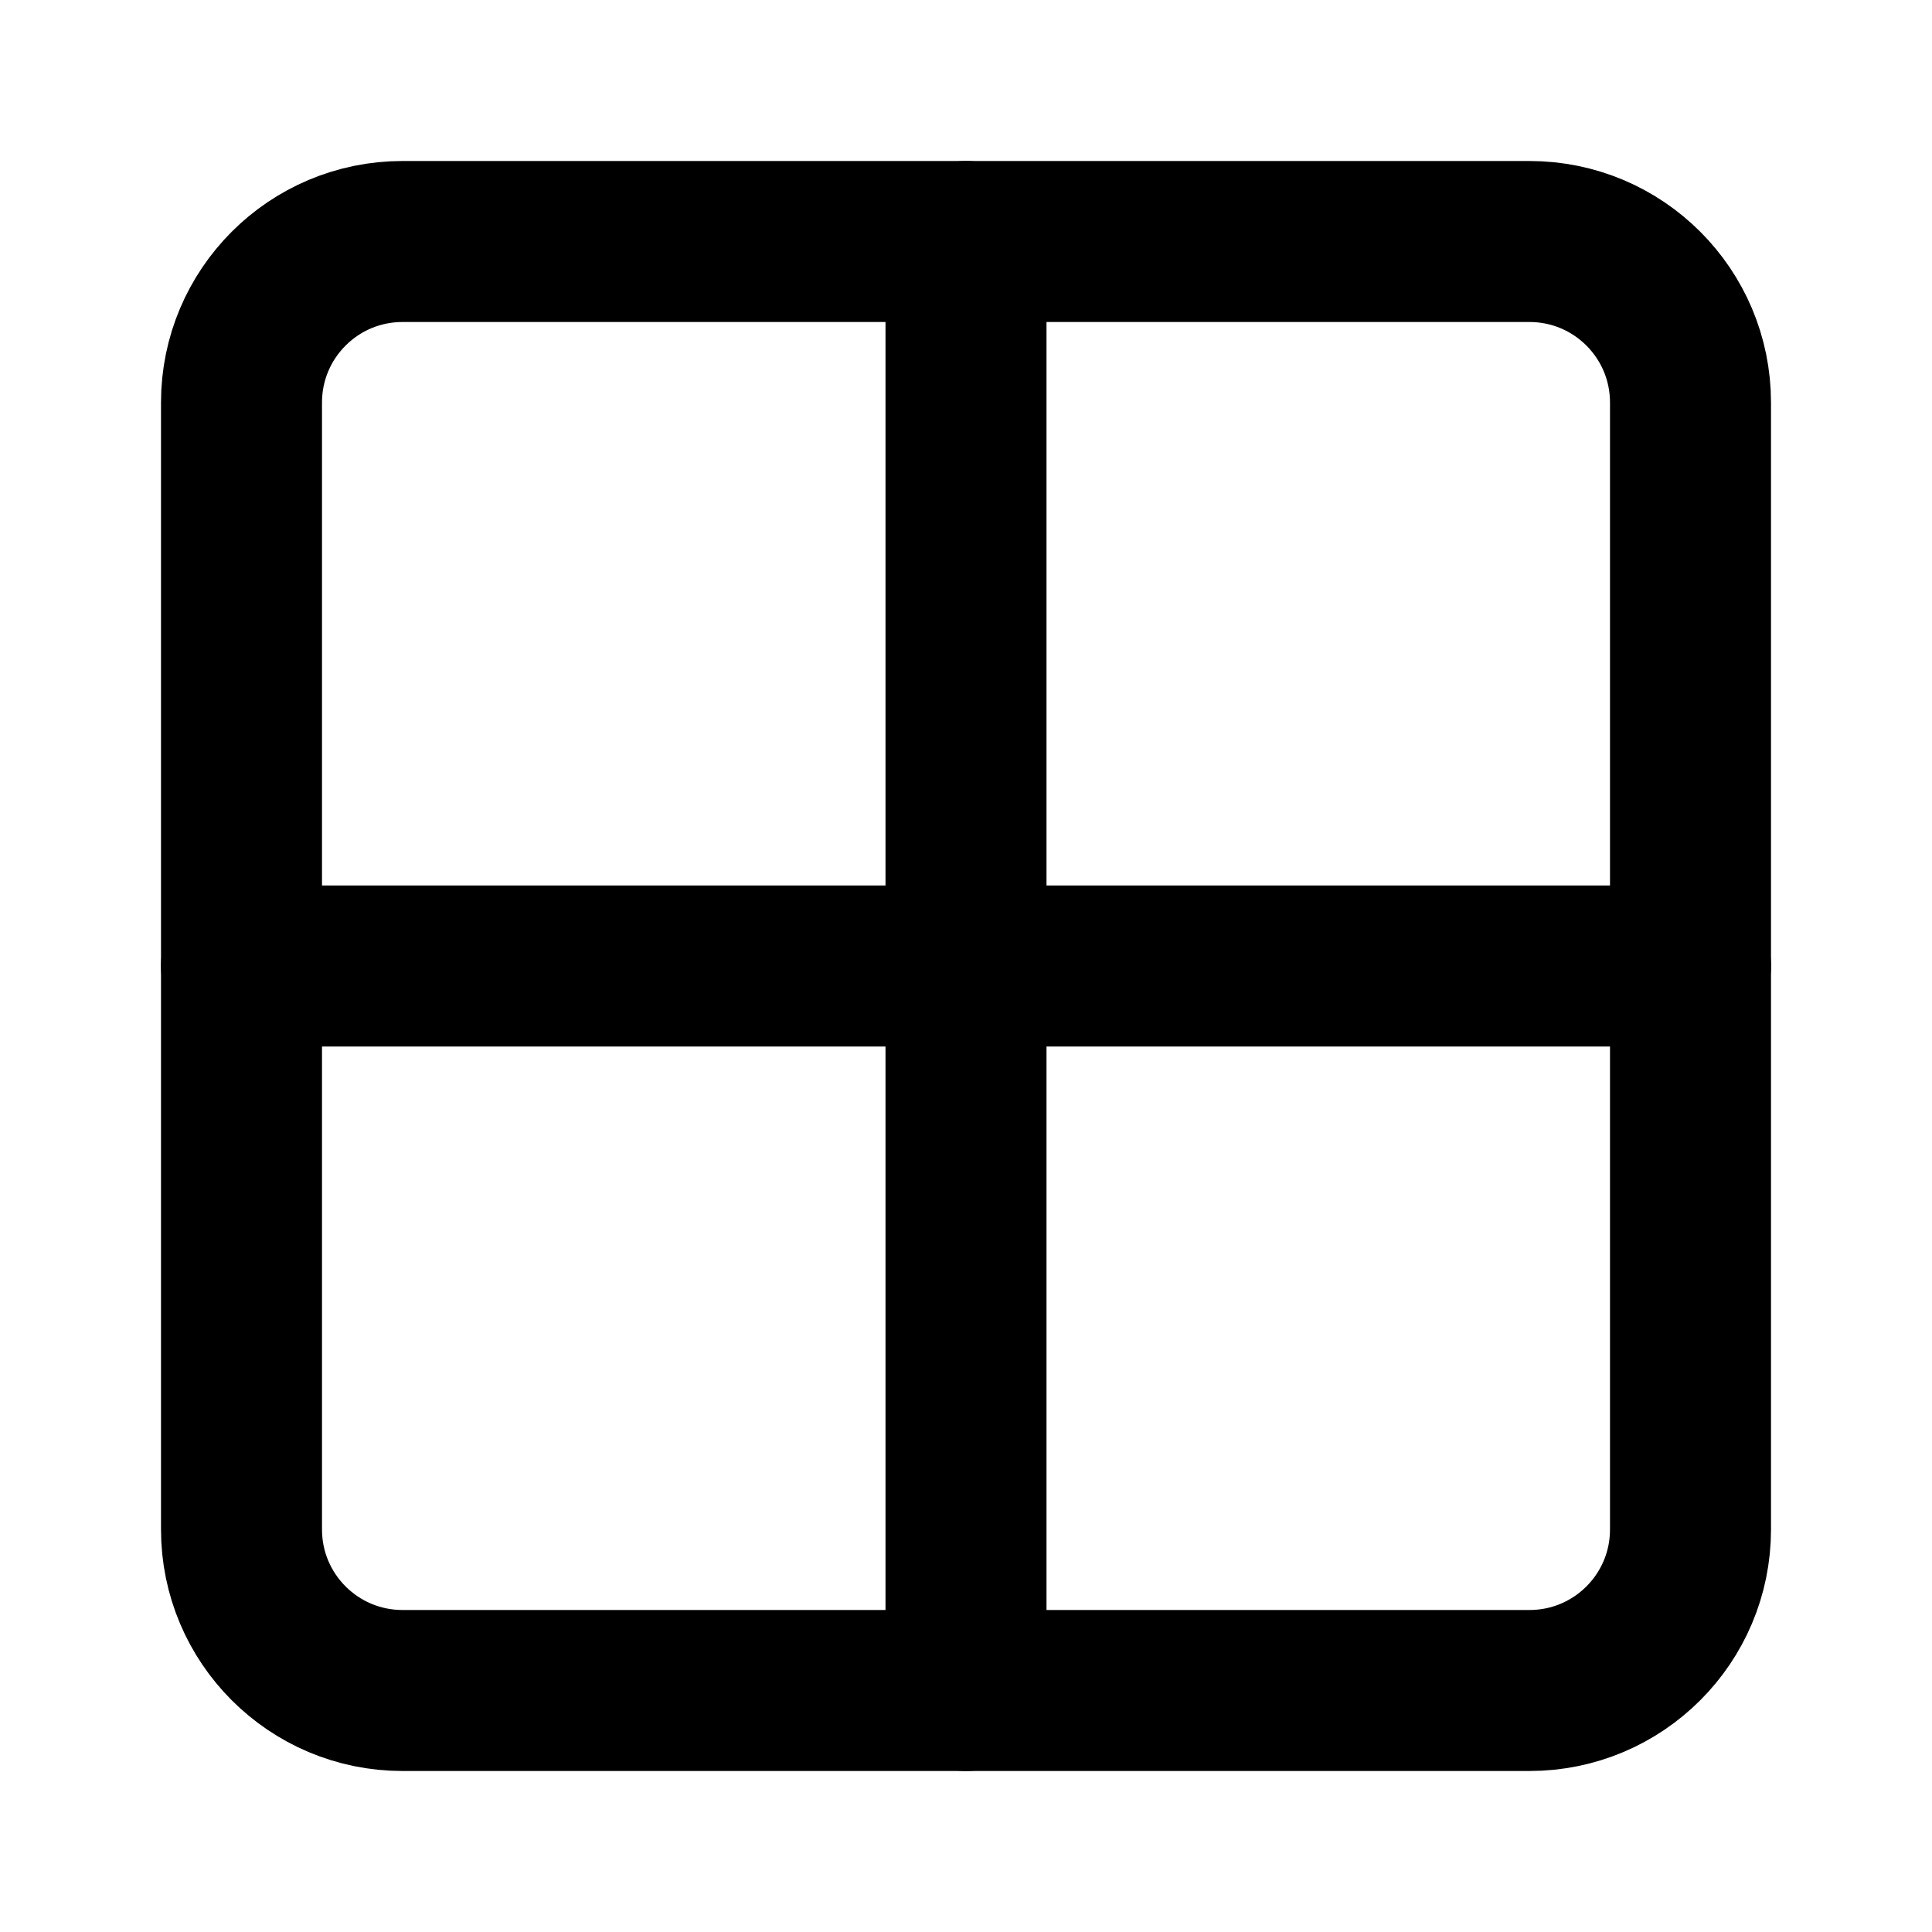
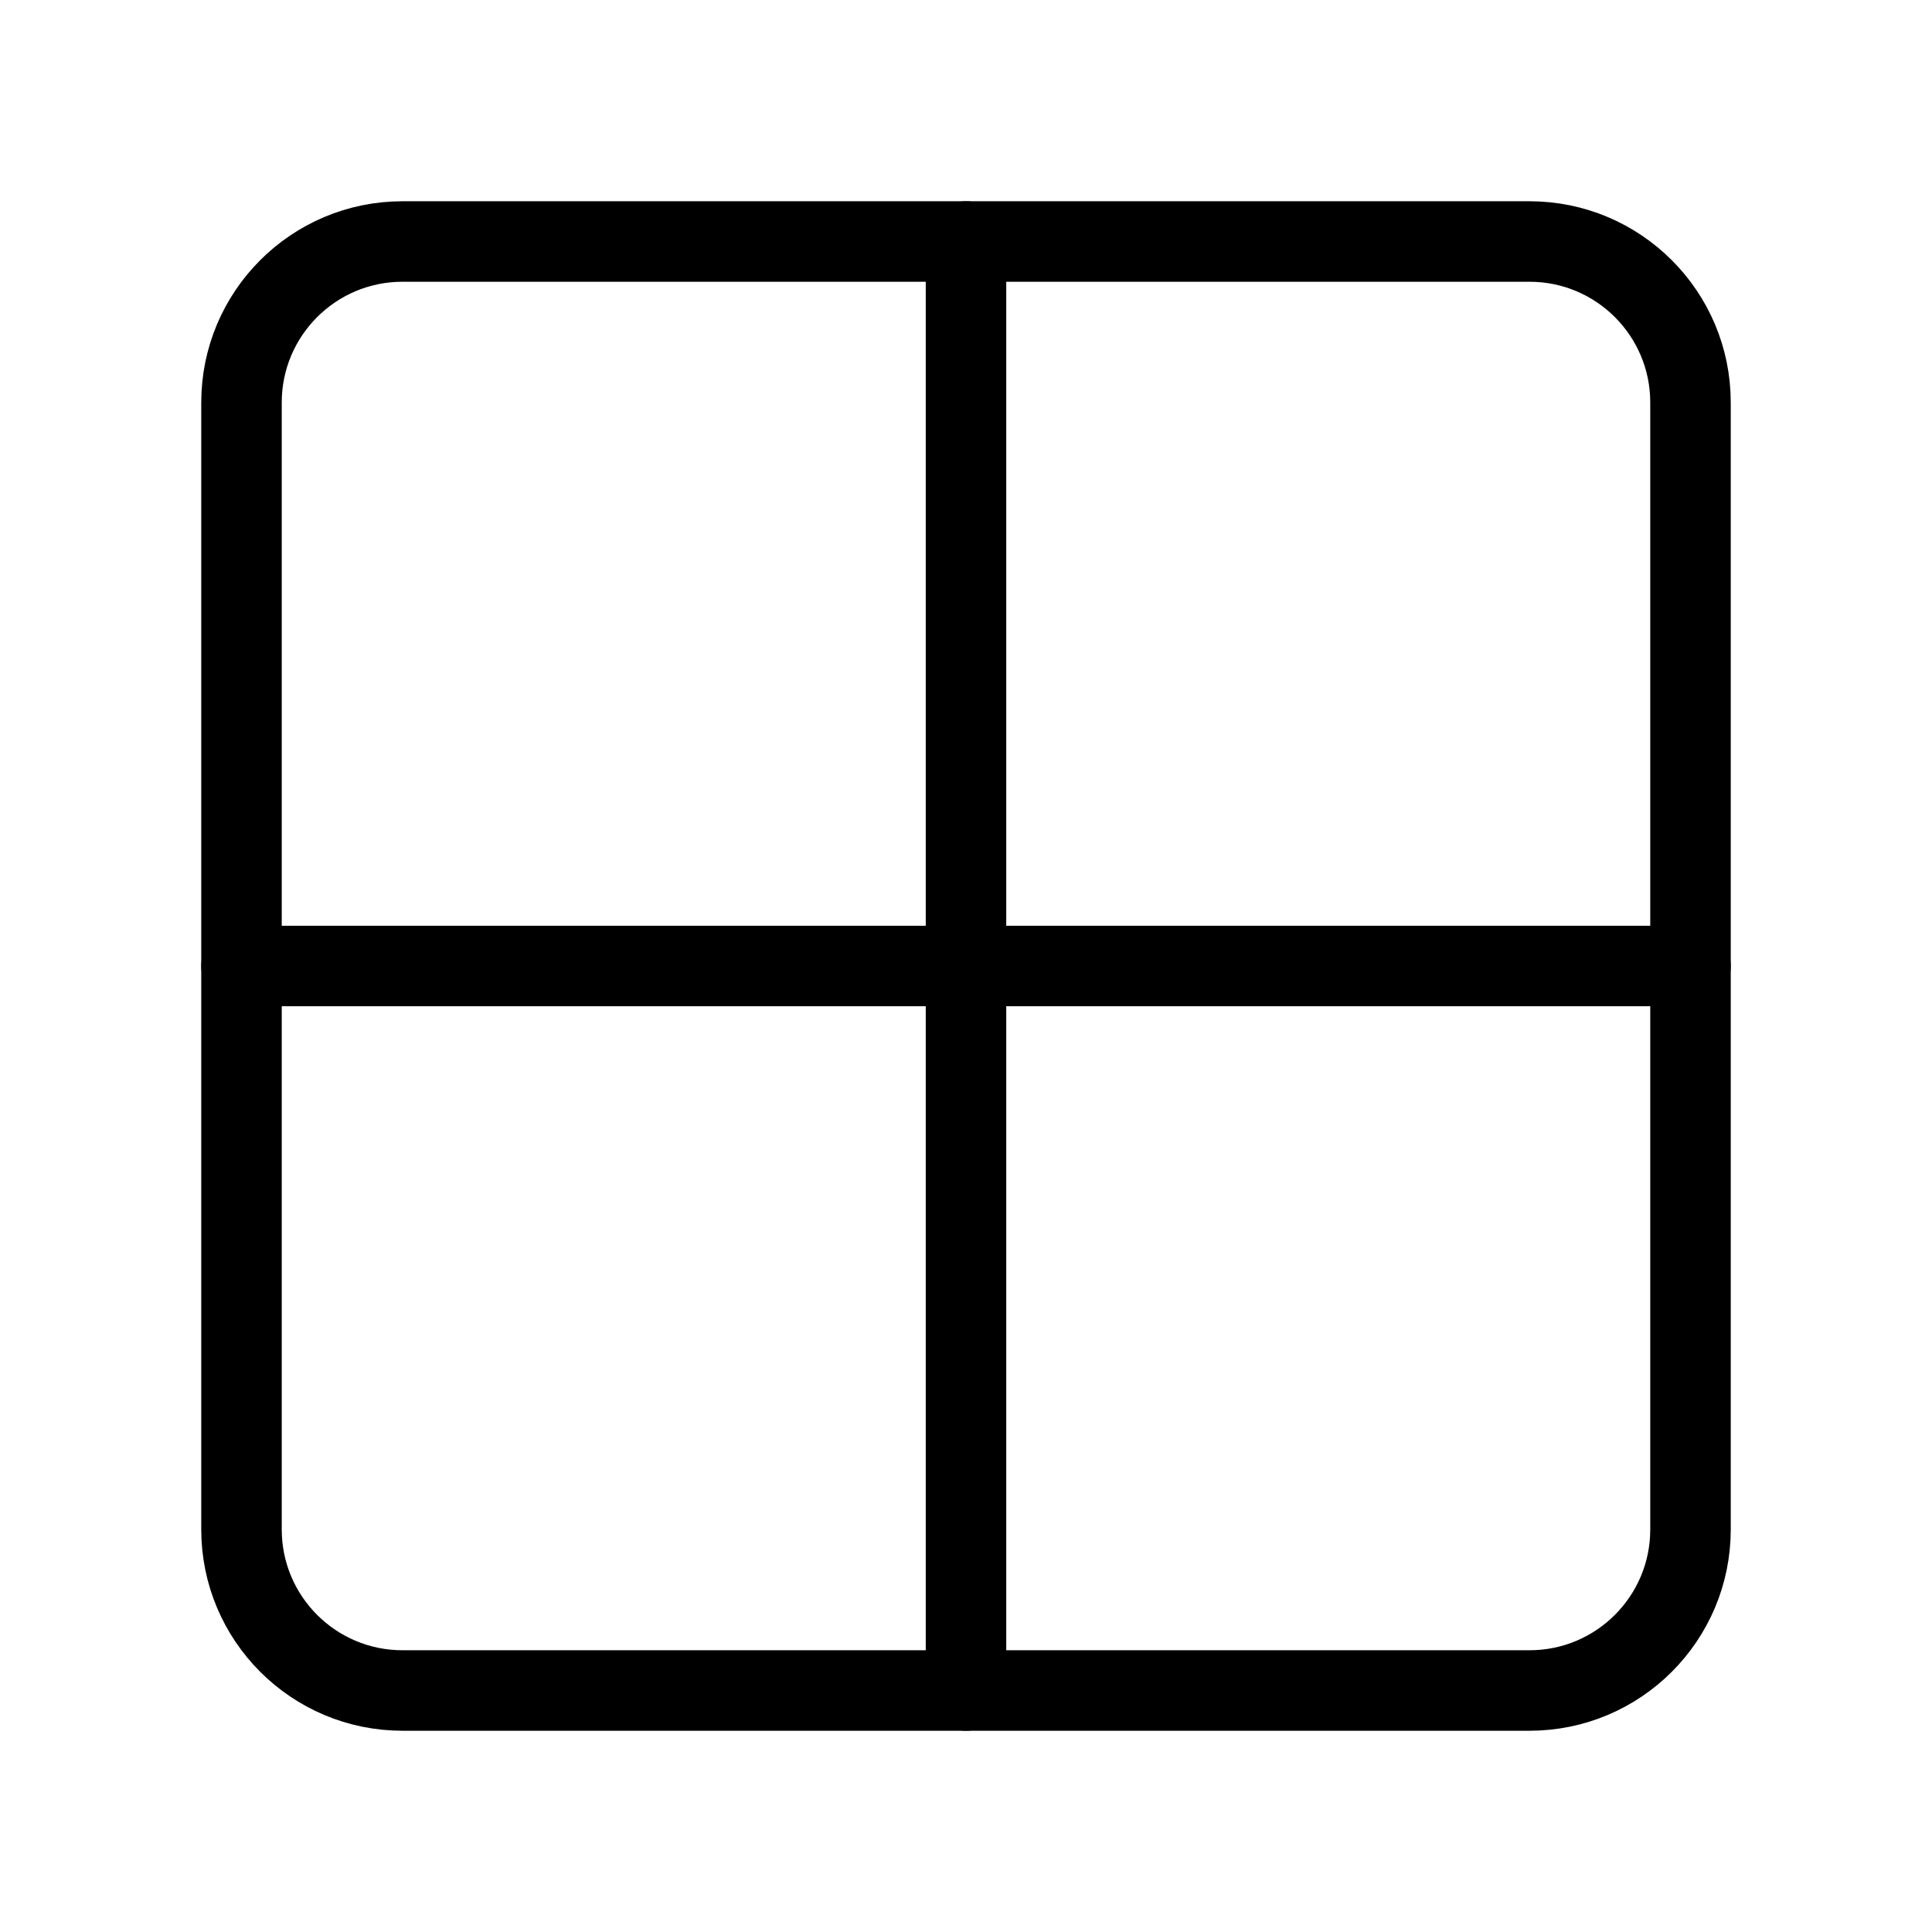
- <svg xmlns="http://www.w3.org/2000/svg" width="1em" height="1em" viewBox="0 0 24 24" fill="none" stroke="currentColor" stroke-width="2" stroke-linecap="round" stroke-linejoin="round" aria-hidden="true" focusable="false">
+ <svg xmlns="http://www.w3.org/2000/svg" width="1em" height="1em" viewBox="0 0 24 24" fill="none" stroke="currentColor" stroke-width="1" stroke-linecap="round" stroke-linejoin="round" aria-hidden="true" focusable="false">
  <path d="M12 3v18" />
  <path d="M3 12h18" />
  <rect x="3" y="3" width="18" height="18" rx="2" />
</svg>
